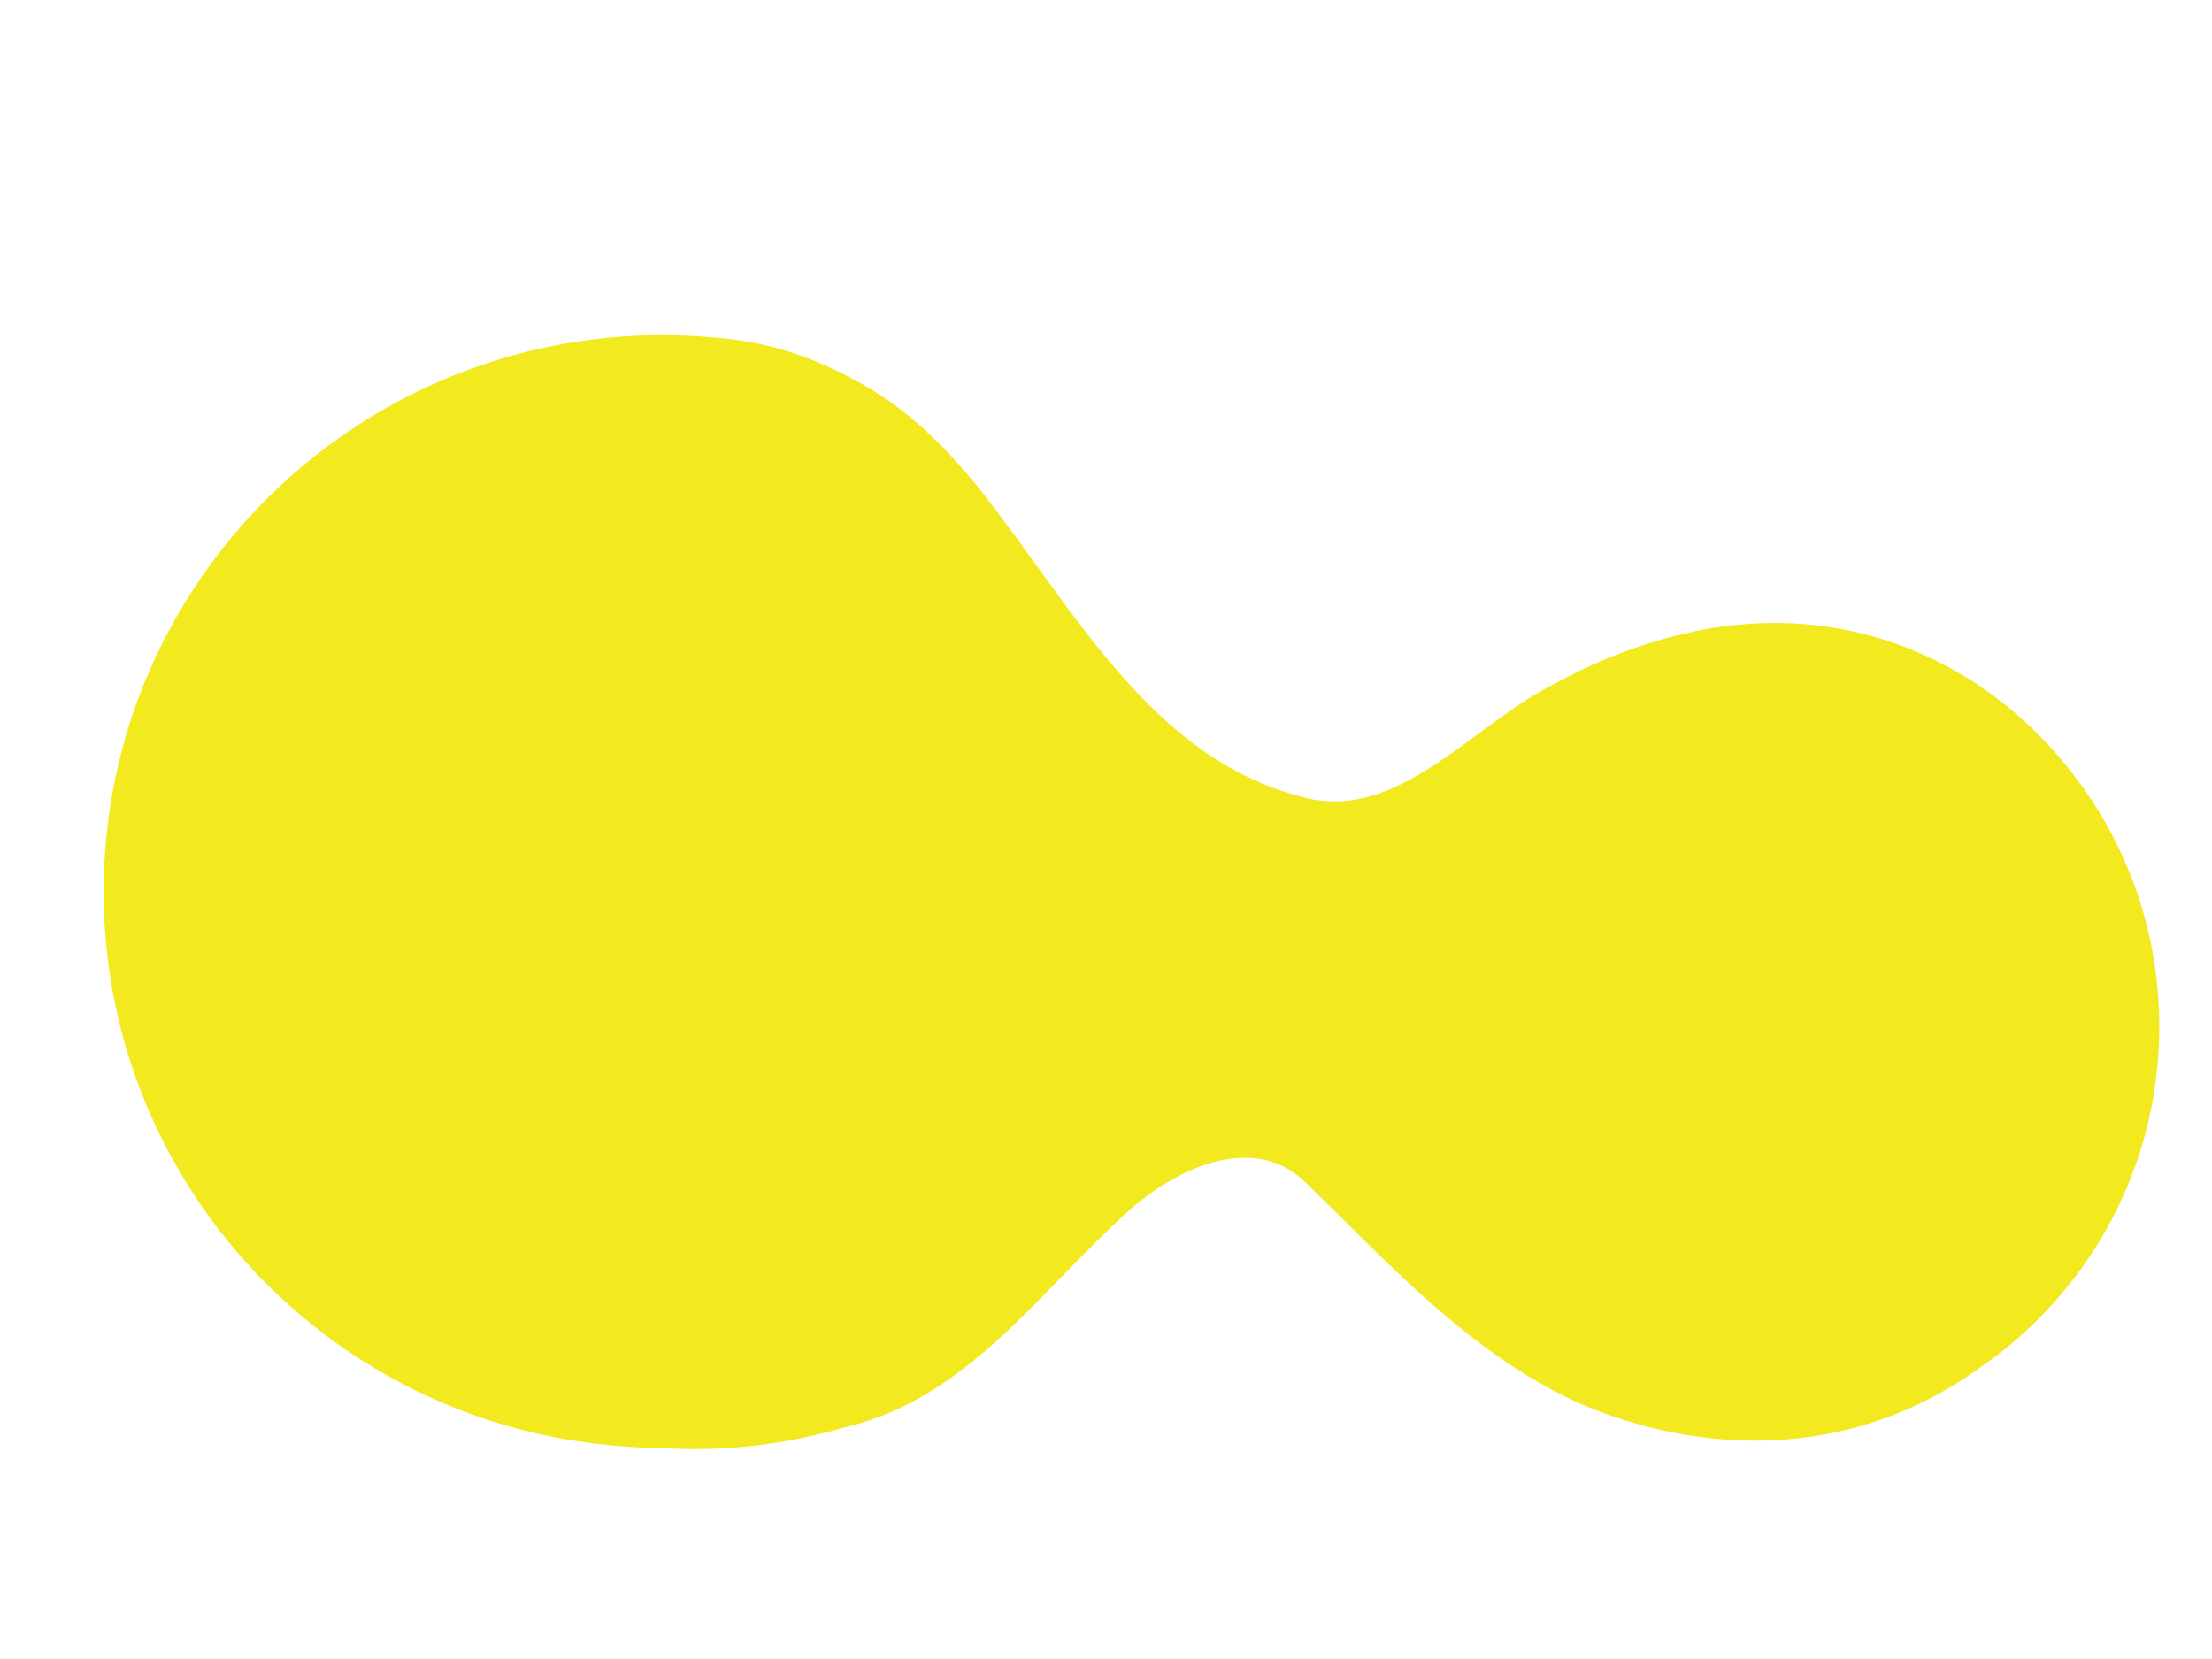
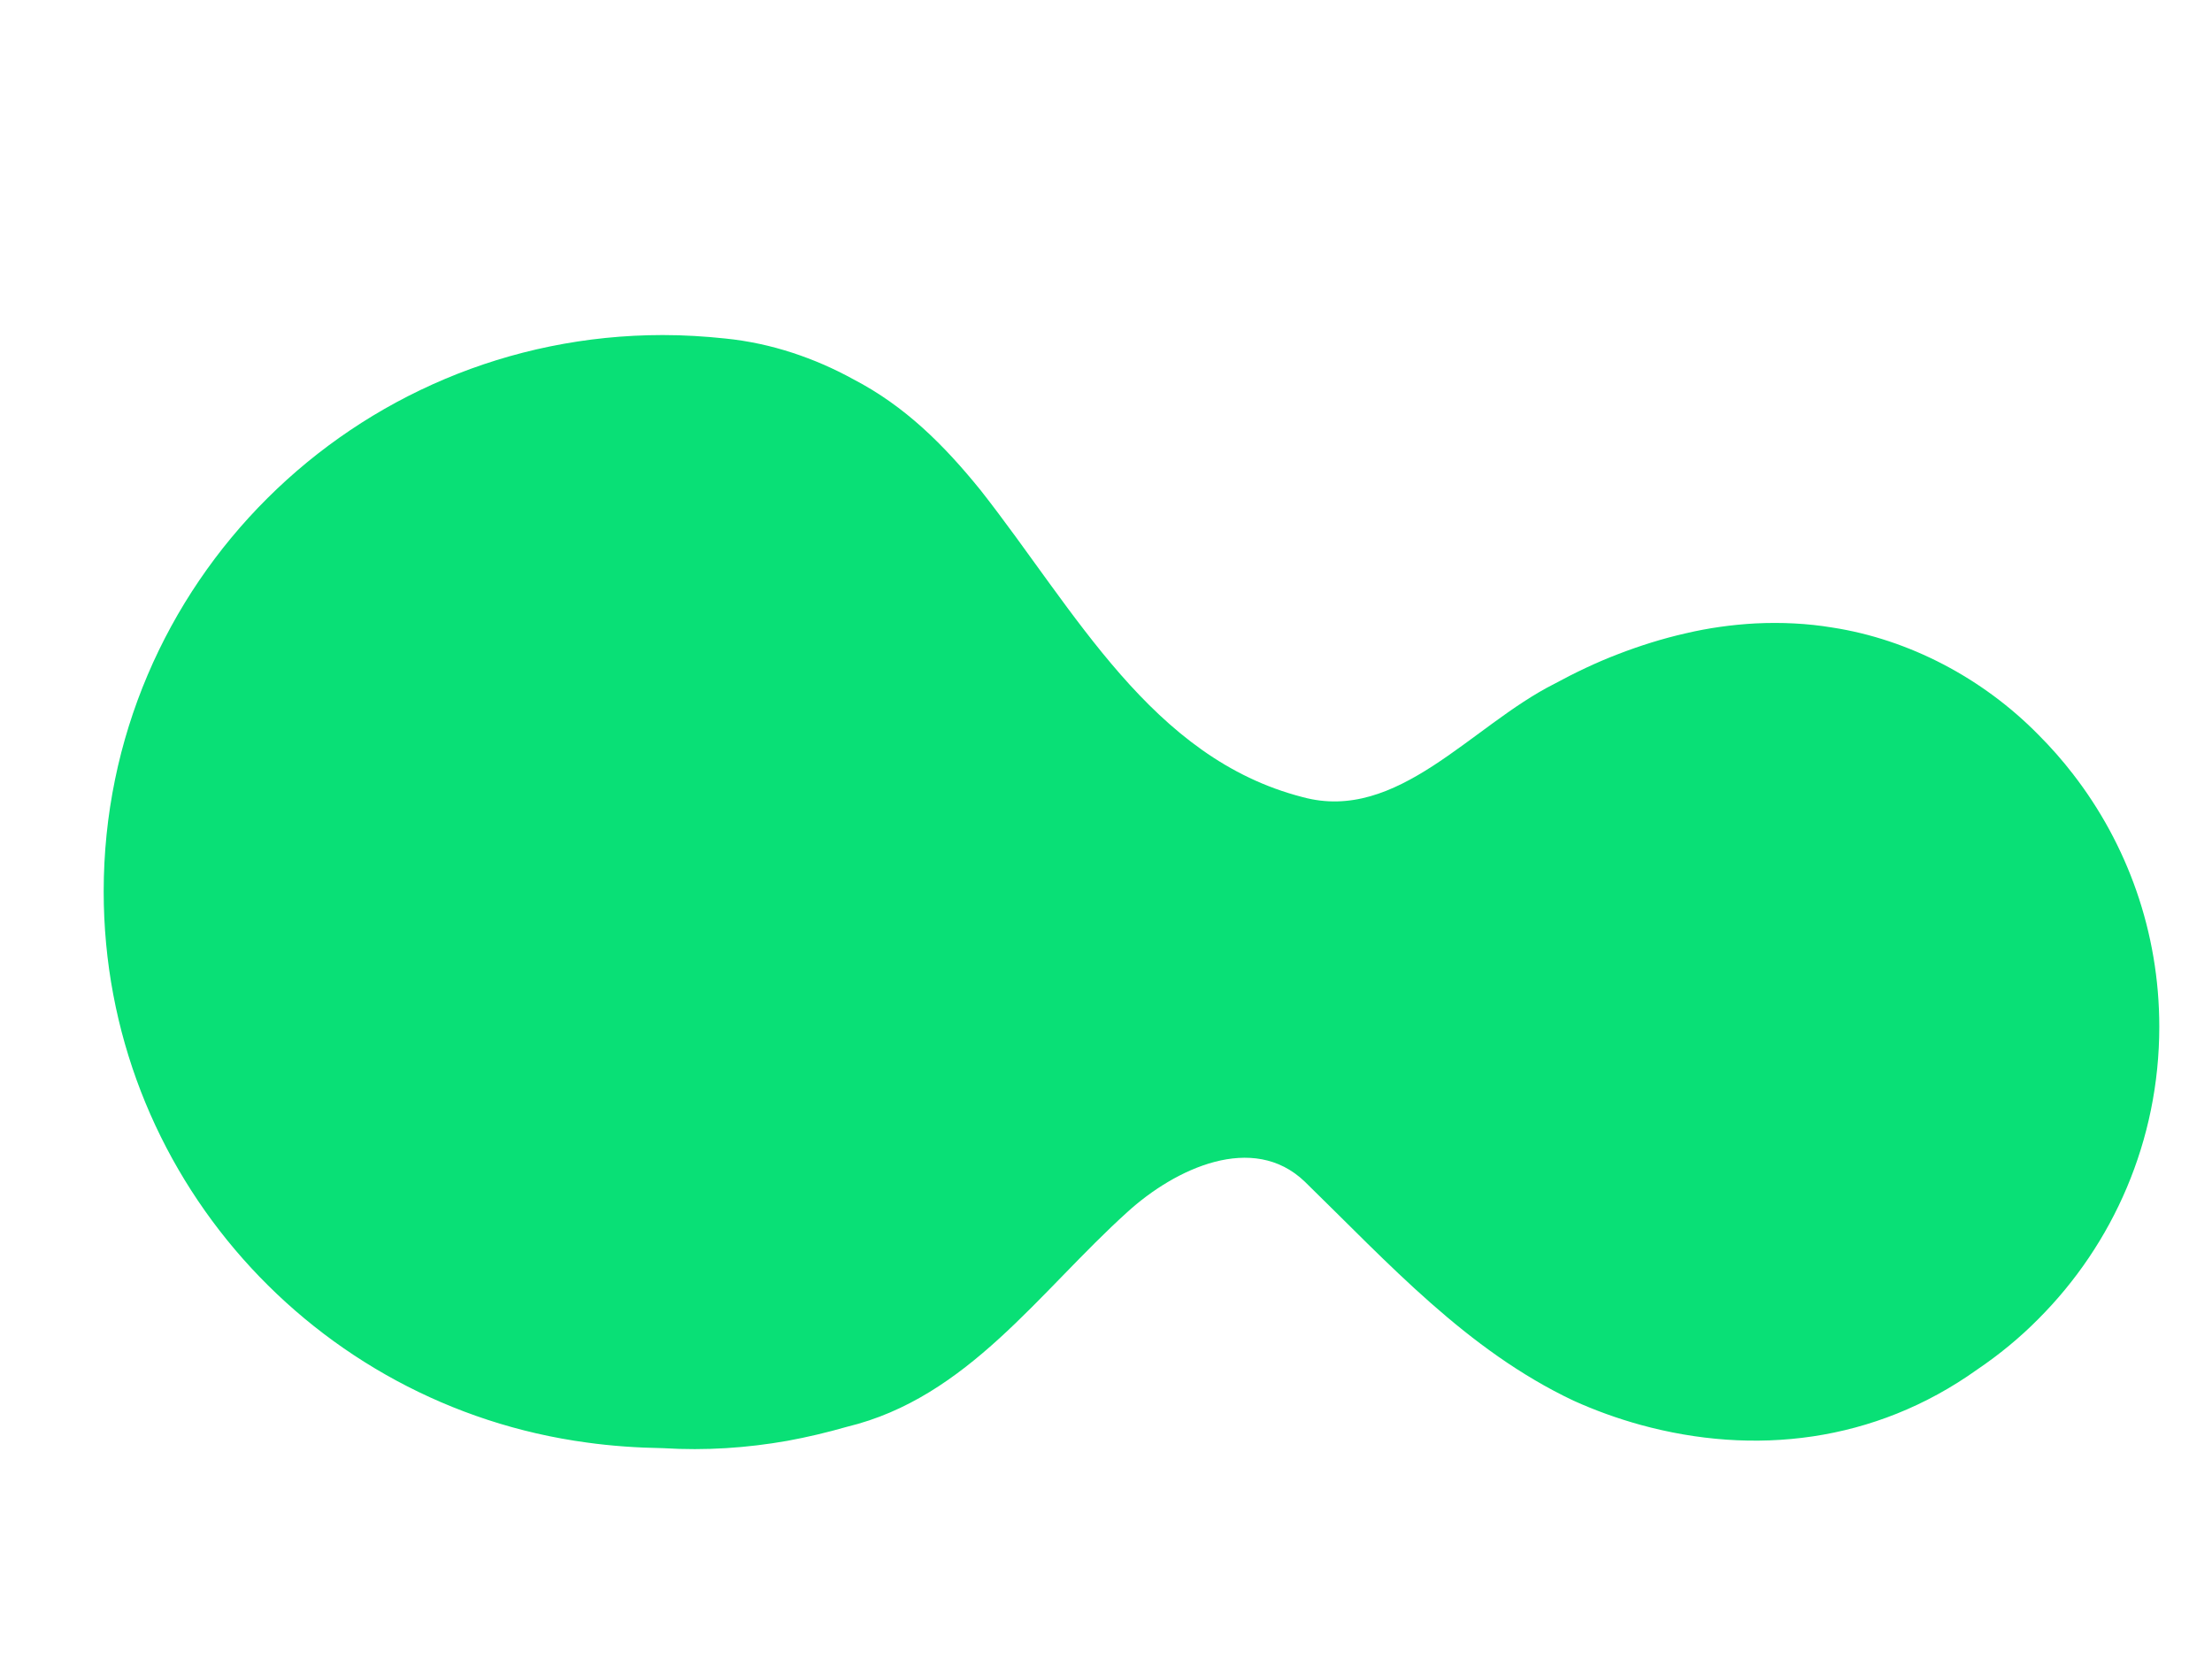
<svg xmlns="http://www.w3.org/2000/svg" version="1.1" id="Layer_1" x="0px" y="0px" viewBox="0 0 1024 768" style="enable-background:new 0 0 1024 768;" xml:space="preserve">
  <style type="text/css">
	.st0{fill:none;}
- 	.st1{fill:#F2EA1E;}
+ 	.st1{fill:#09e076;}
</style>
  <path class="st0" d="M466,237.4C492,282,547,331,602,306c7-4,15-8,18.9-15.9" />
  <path class="st1" d="M812.6,288.6c-10.9,0.6-21.7,2.1-32.3,4.6c-10.6,2.4-21.1,5.7-31.2,9.6c-10.2,3.9-20,8.6-29.6,13.8  C681,336,647,381,603,369c-70-18-105-86-149-142c-17-21-35-39-59.1-51.5c-8.9-4.9-18.3-9-28.1-12.2c-9.8-3.2-20.2-5.5-31.1-6.6  c-9.5-1-19.1-1.6-28.9-1.6C163.9,155.2,48,270.5,48,412.7c0,130.4,97.4,238.1,223.7,255.1c11.5,1.6,23.2,2.4,35.3,2.6  c19.7,1.2,38.8-0.1,57.5-3.4c9.3-1.7,18.5-3.9,27.6-6.5C448,647,481,598,522,561c22-20,58-37,82-14c39,38,75,78,124.4,101.4  c10.2,4.6,20.5,8.3,31,11.2C811.8,674,867.7,668,915.3,634c10.2-6.9,19.7-14.7,28.3-23.4c34.6-34.6,56-82.5,56-135.3  c0-44-14.9-84.6-39.9-116.9c-5-6.5-10.4-12.6-16.2-18.4c-25.6-26-59.6-44-95.3-49.5C836.7,288.6,824.8,288,812.6,288.6z" />
</svg>
